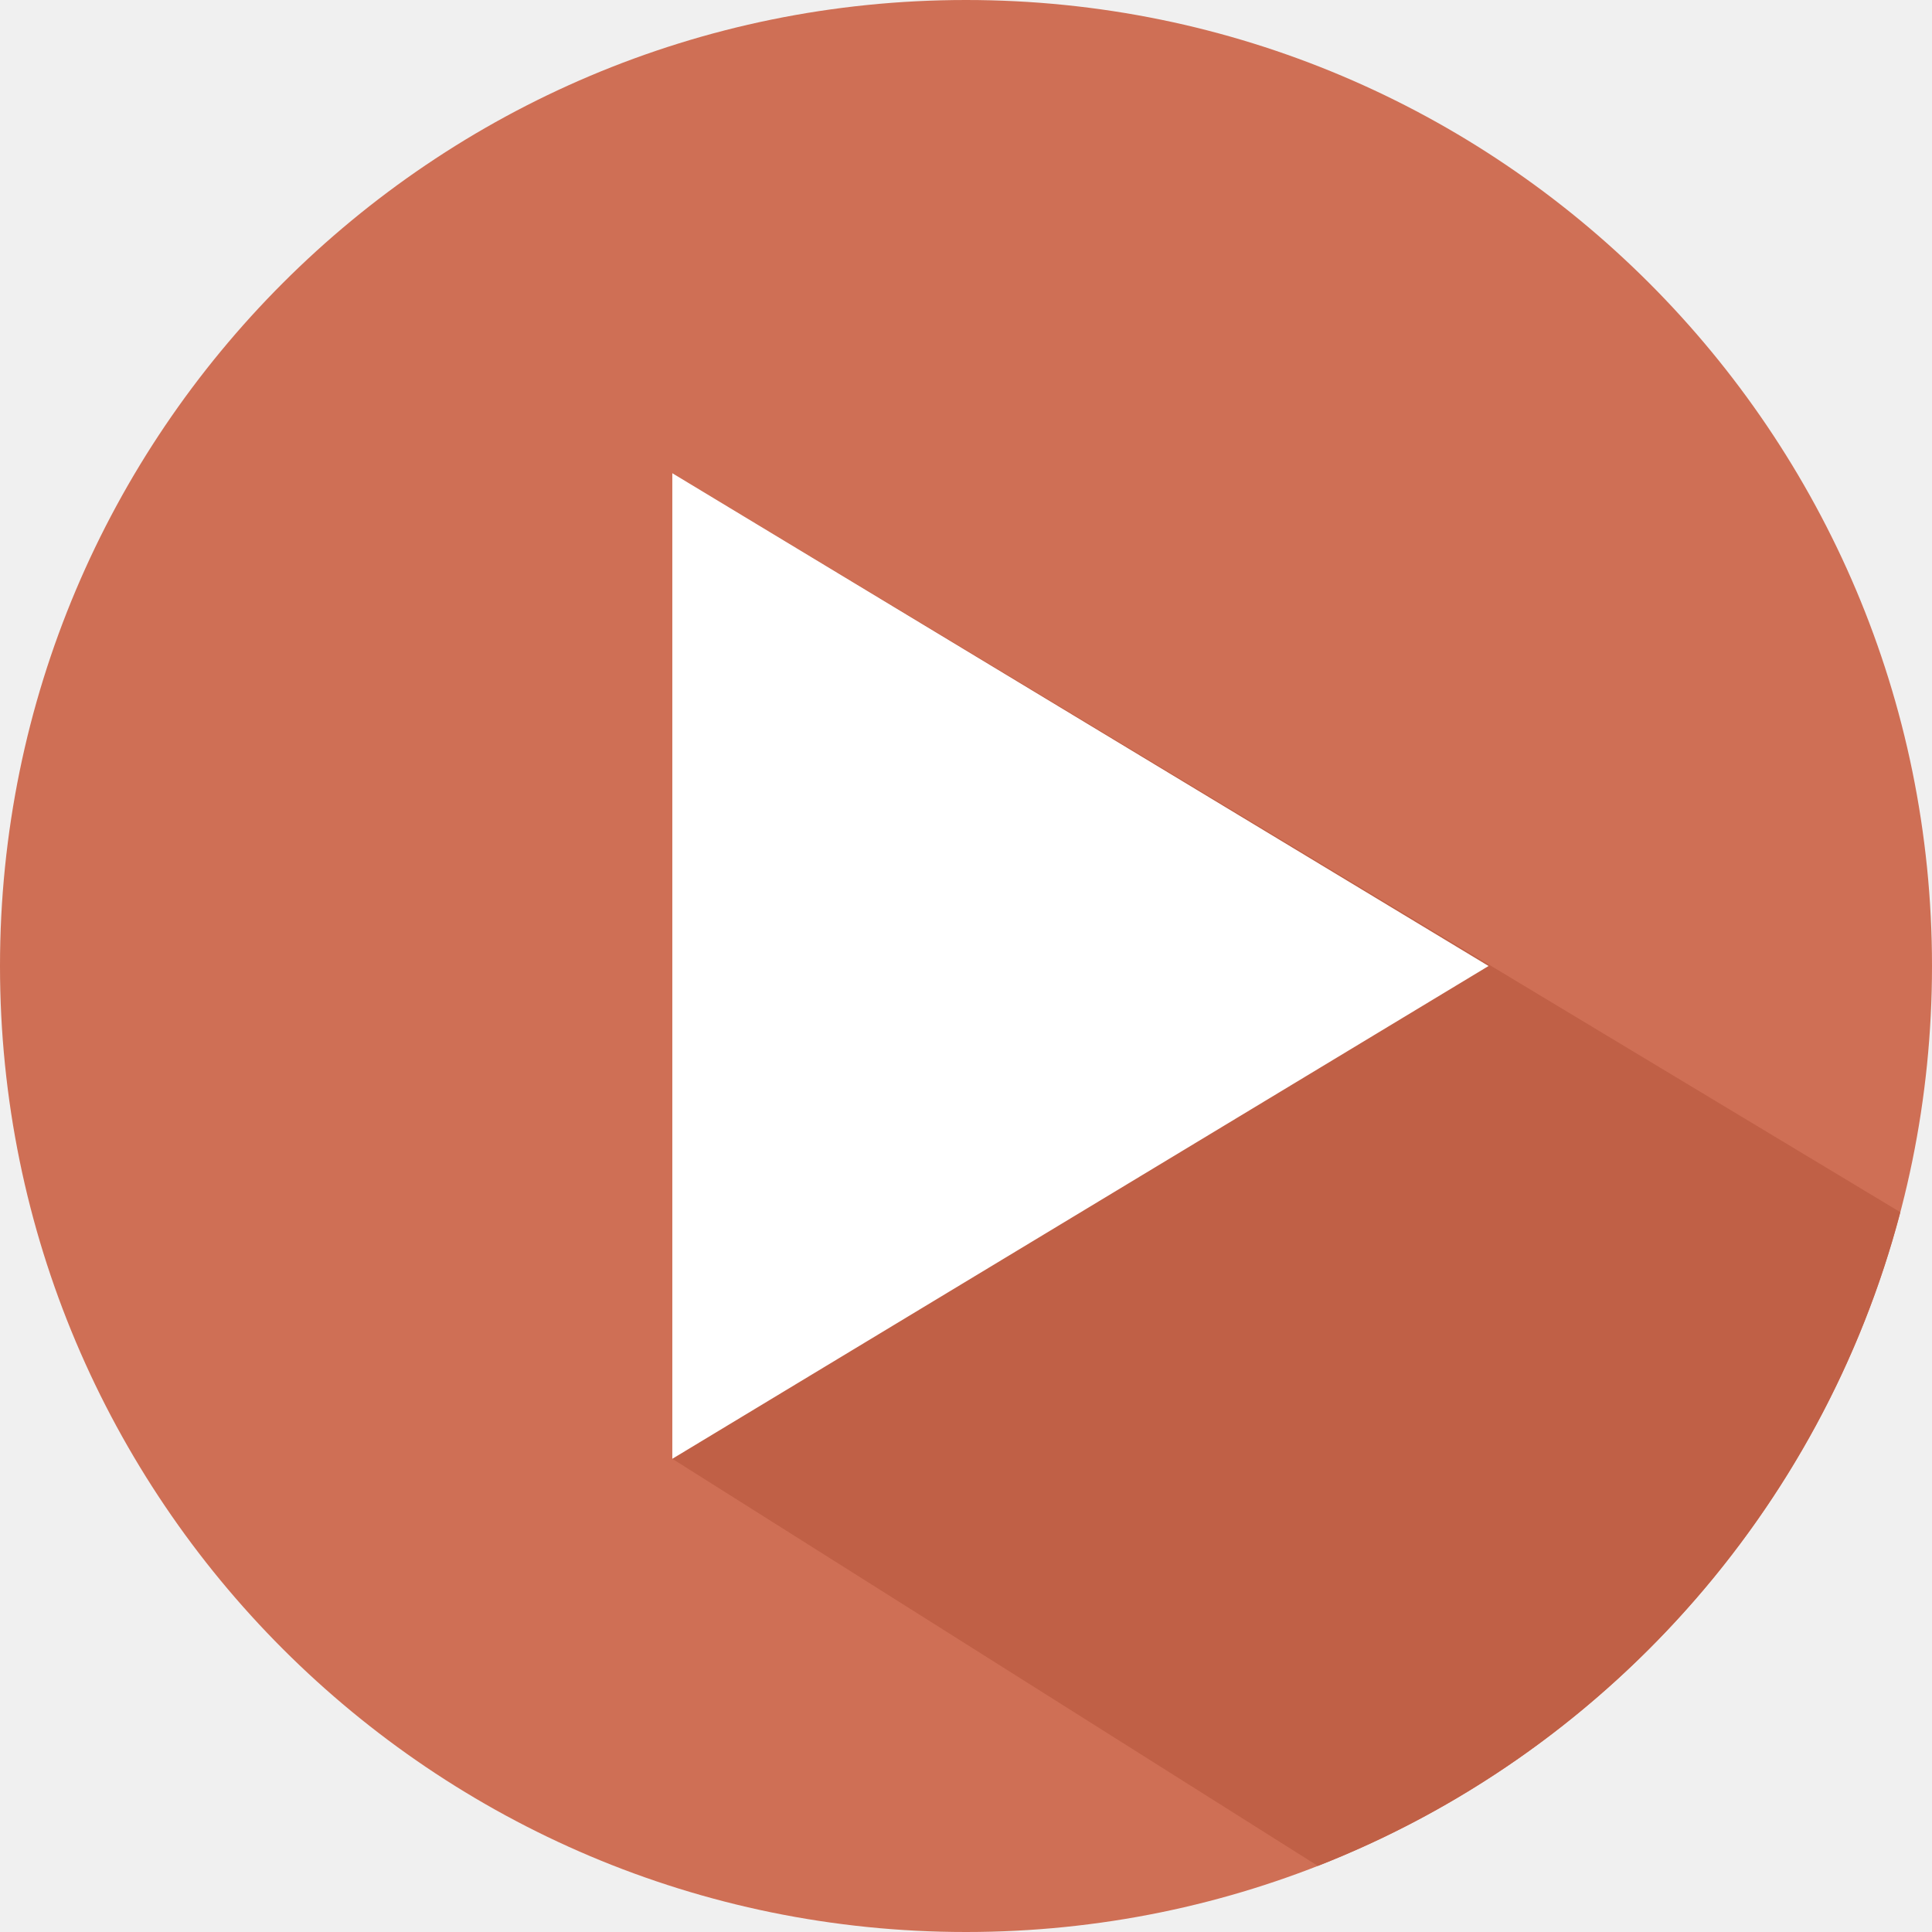
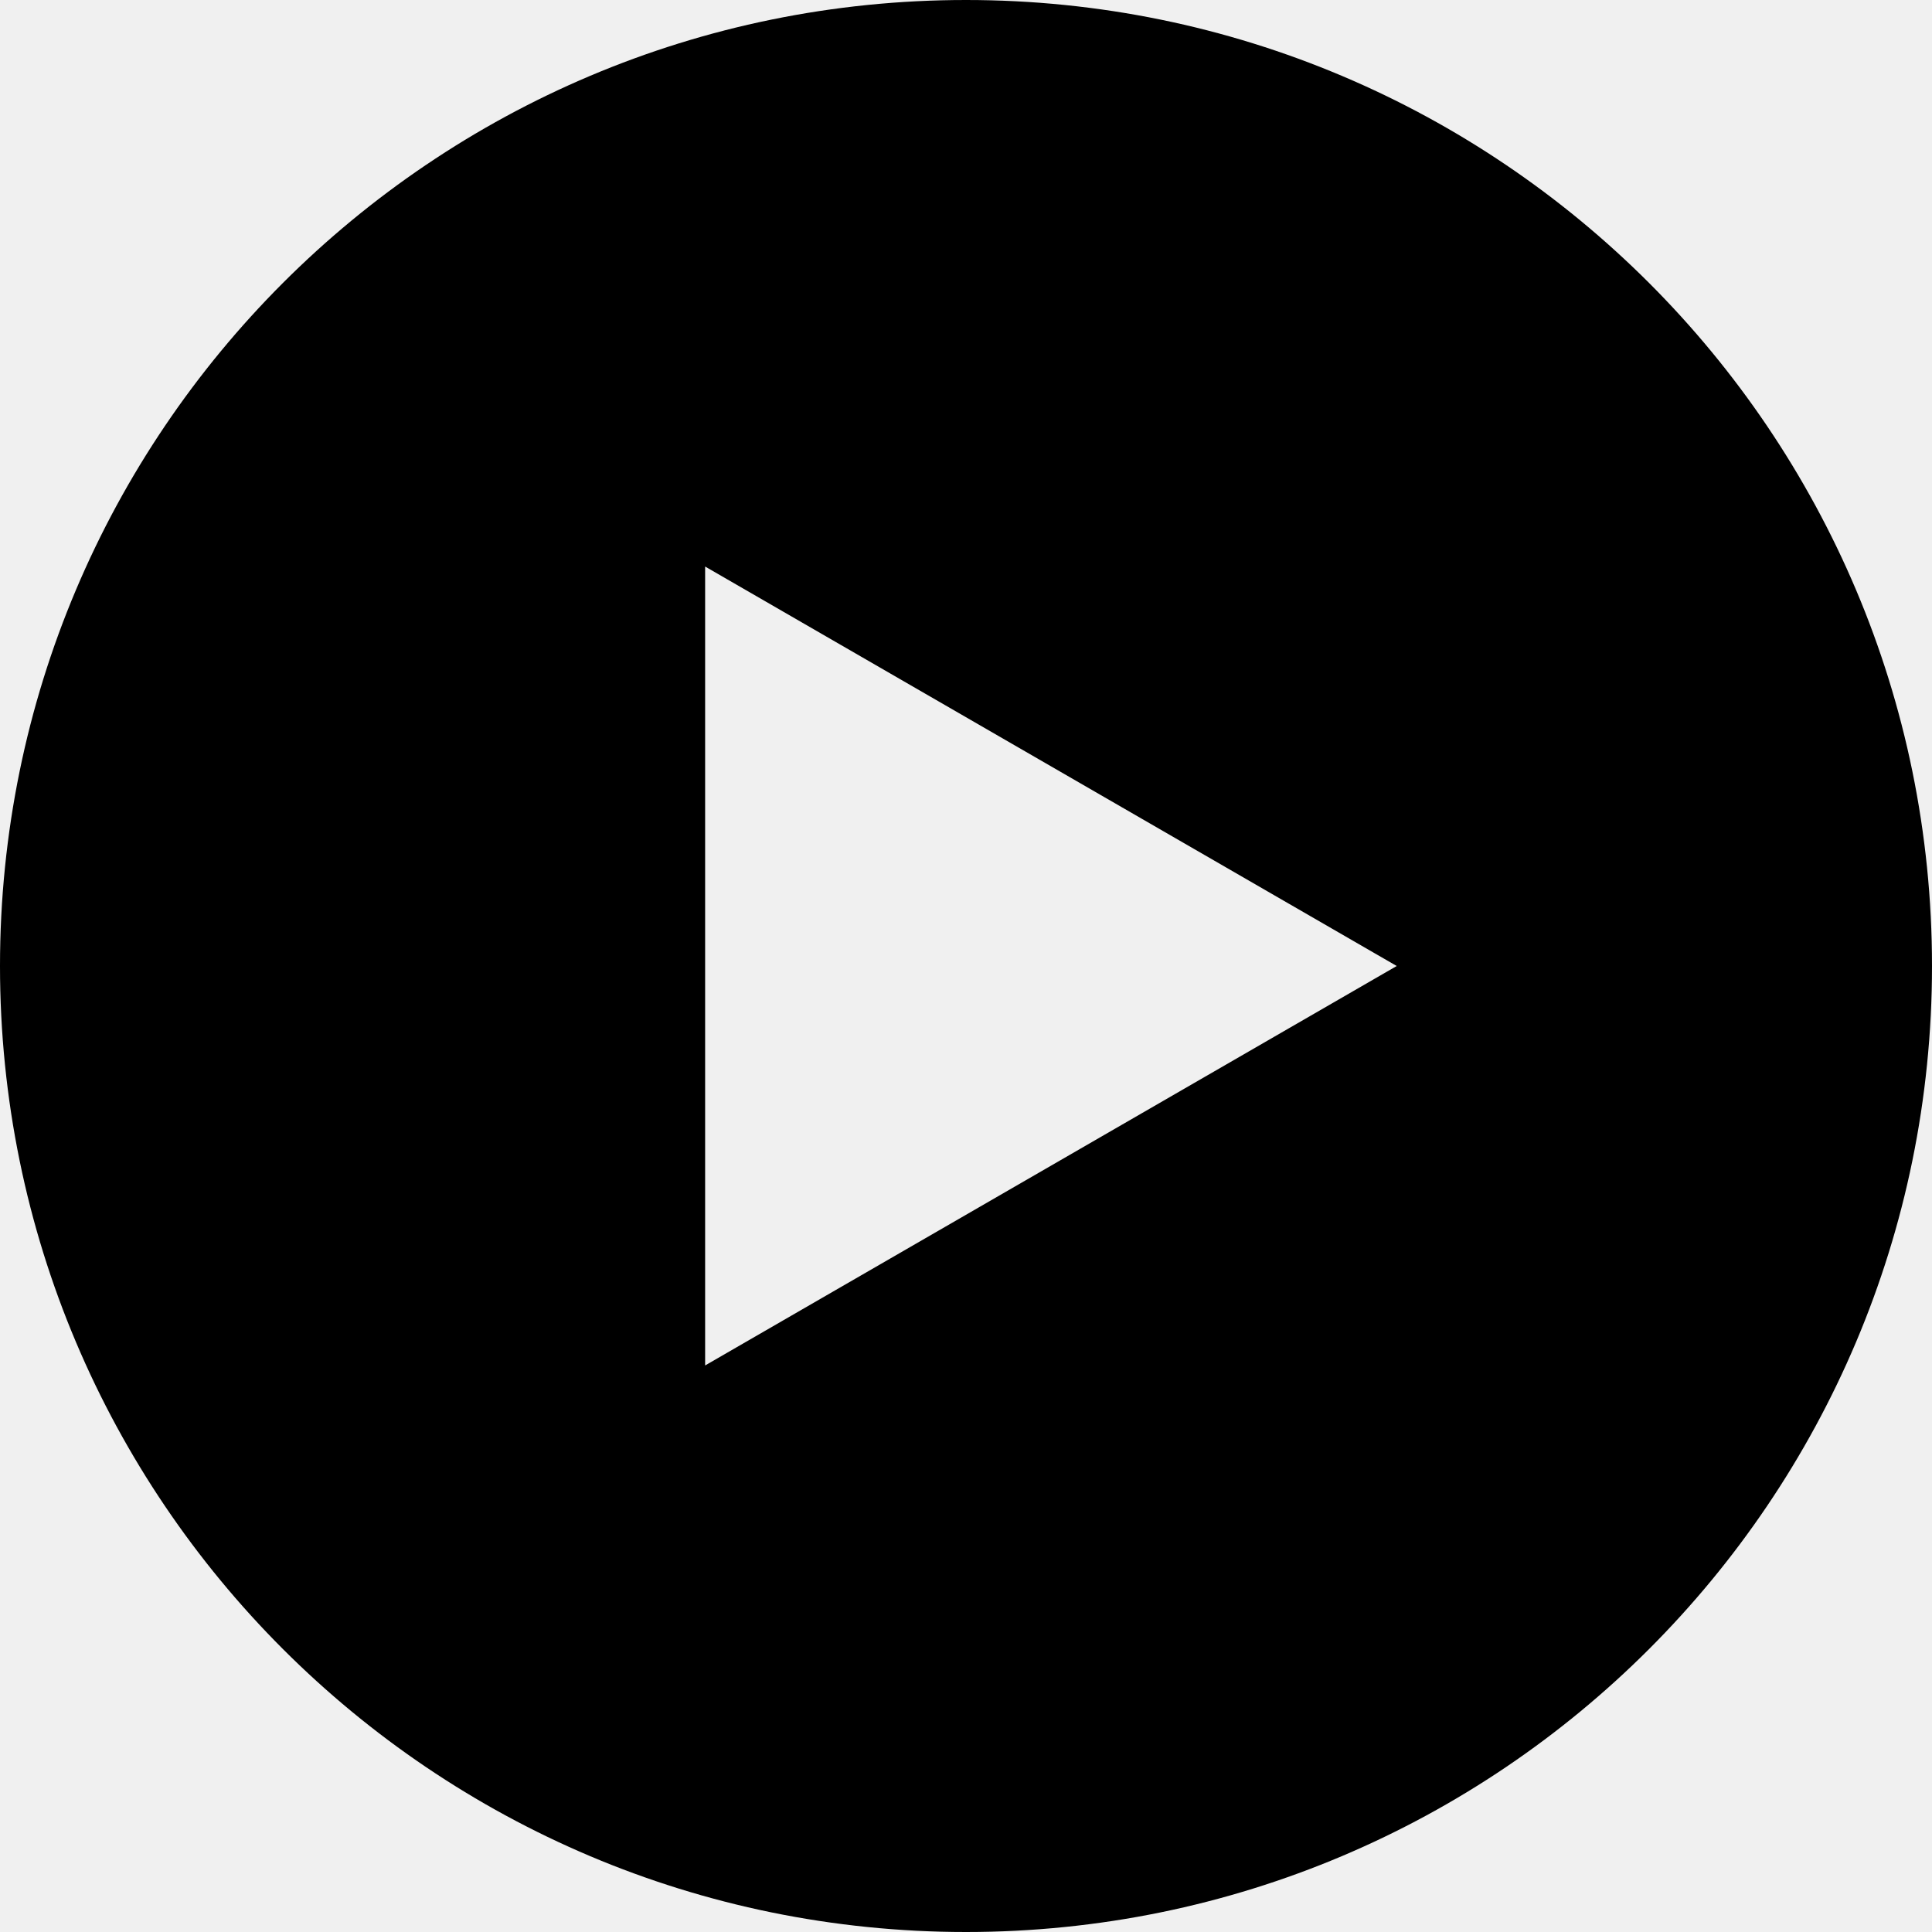
- <svg xmlns="http://www.w3.org/2000/svg" version="1.1" id="Capa_1" x="0px" y="0px" viewBox="0 0 487.622 487.622" style="enable-background:new 0 0 487.622 487.622;" xml:space="preserve">
-   <g>
-     <g>
-       <circle style="fill:#CF6F55;" cx="243.811" cy="243.811" r="243.811" />
-       <path style="fill:#C06046;" d="M479.621,305.946L169.686,119.431V368.19L332.61,470.937    C404.49,442.813,459.75,381.554,479.621,305.946z" />
-       <polygon style="fill:#FFFFFF;" points="375.699,243.811 169.686,368.19 169.686,119.431   " />
-     </g>
-   </g>
+ <svg xmlns="http://www.w3.org/2000/svg" version="1.1" id="Layer_1" x="0px" y="0px" viewBox="0 0 455 455" style="enable-background:new 0 0 455 455;" xml:space="preserve">
+   <path d="M227.5,0C101.855,0,0,101.855,0,227.5S101.855,455,227.5,455S455,353.145,455,227.5S353.145,0,227.5,0z M166.062,321.575  V133.425L328.938,227.5L166.062,321.575z" />
  <g>
</g>
  <g>
</g>
  <g>
</g>
  <g>
</g>
  <g>
</g>
  <g>
</g>
  <g>
</g>
  <g>
</g>
  <g>
</g>
  <g>
</g>
  <g>
</g>
  <g>
</g>
  <g>
</g>
  <g>
</g>
  <g>
</g>
</svg>
